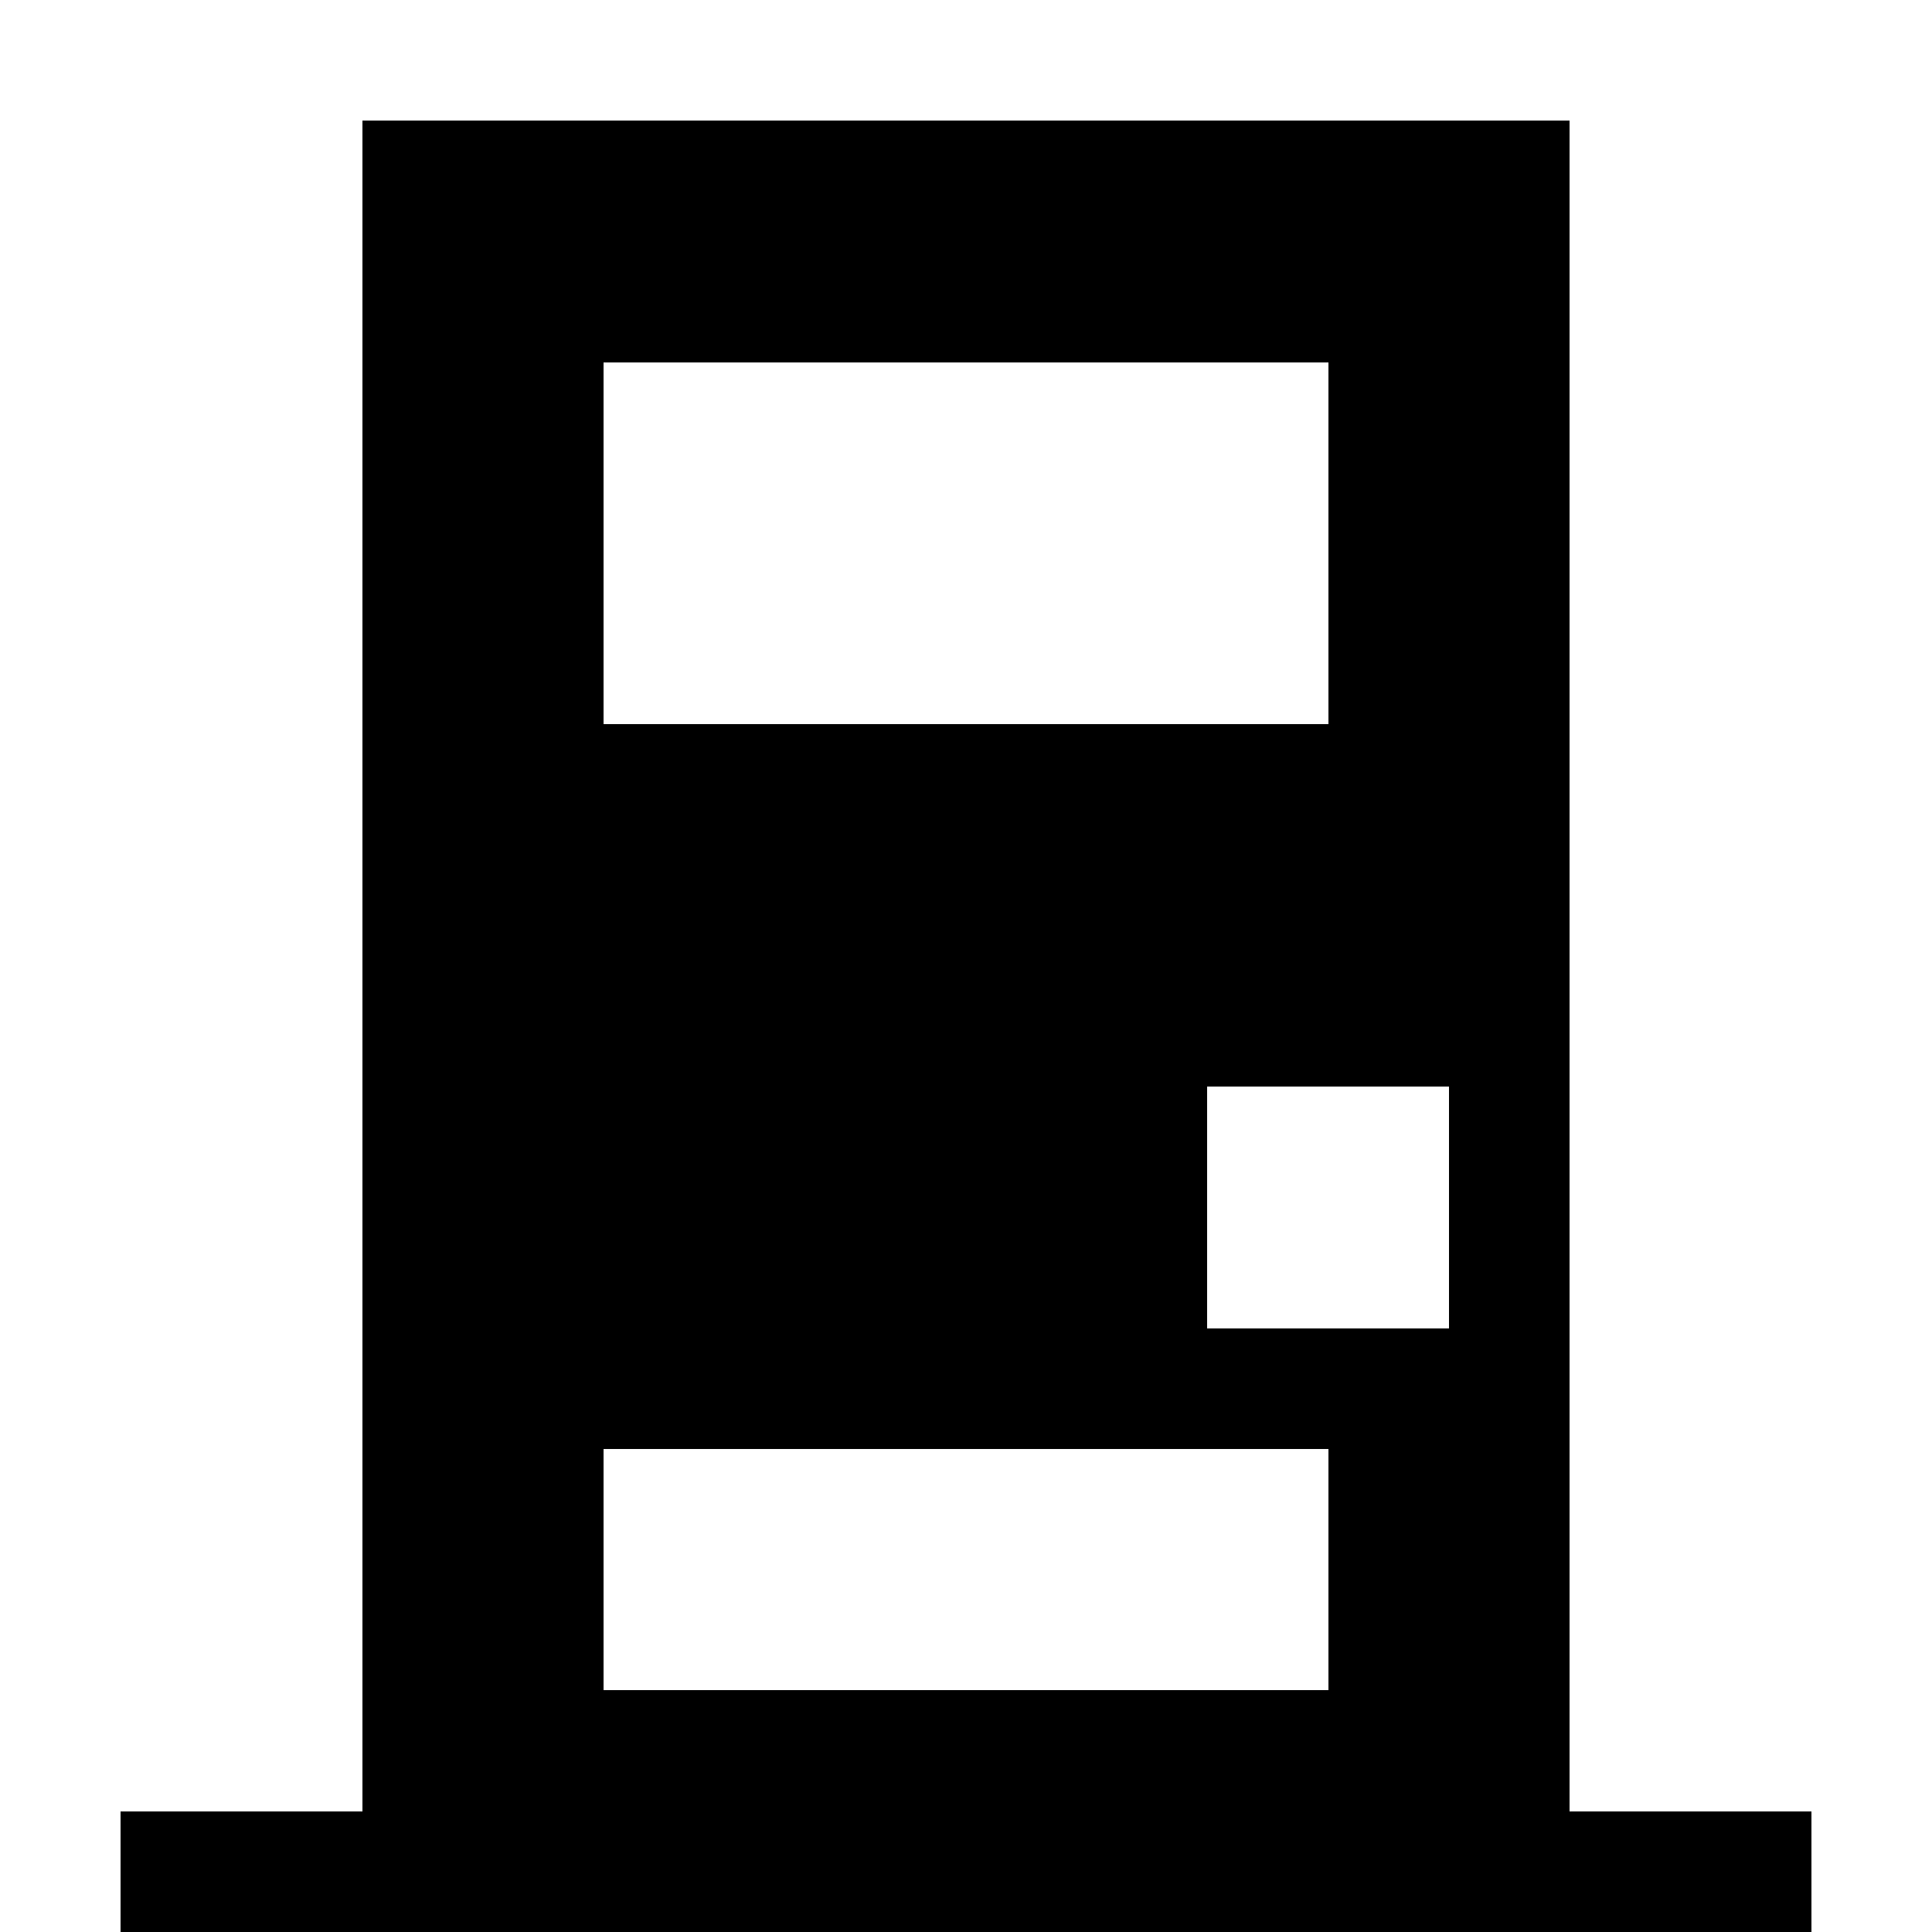
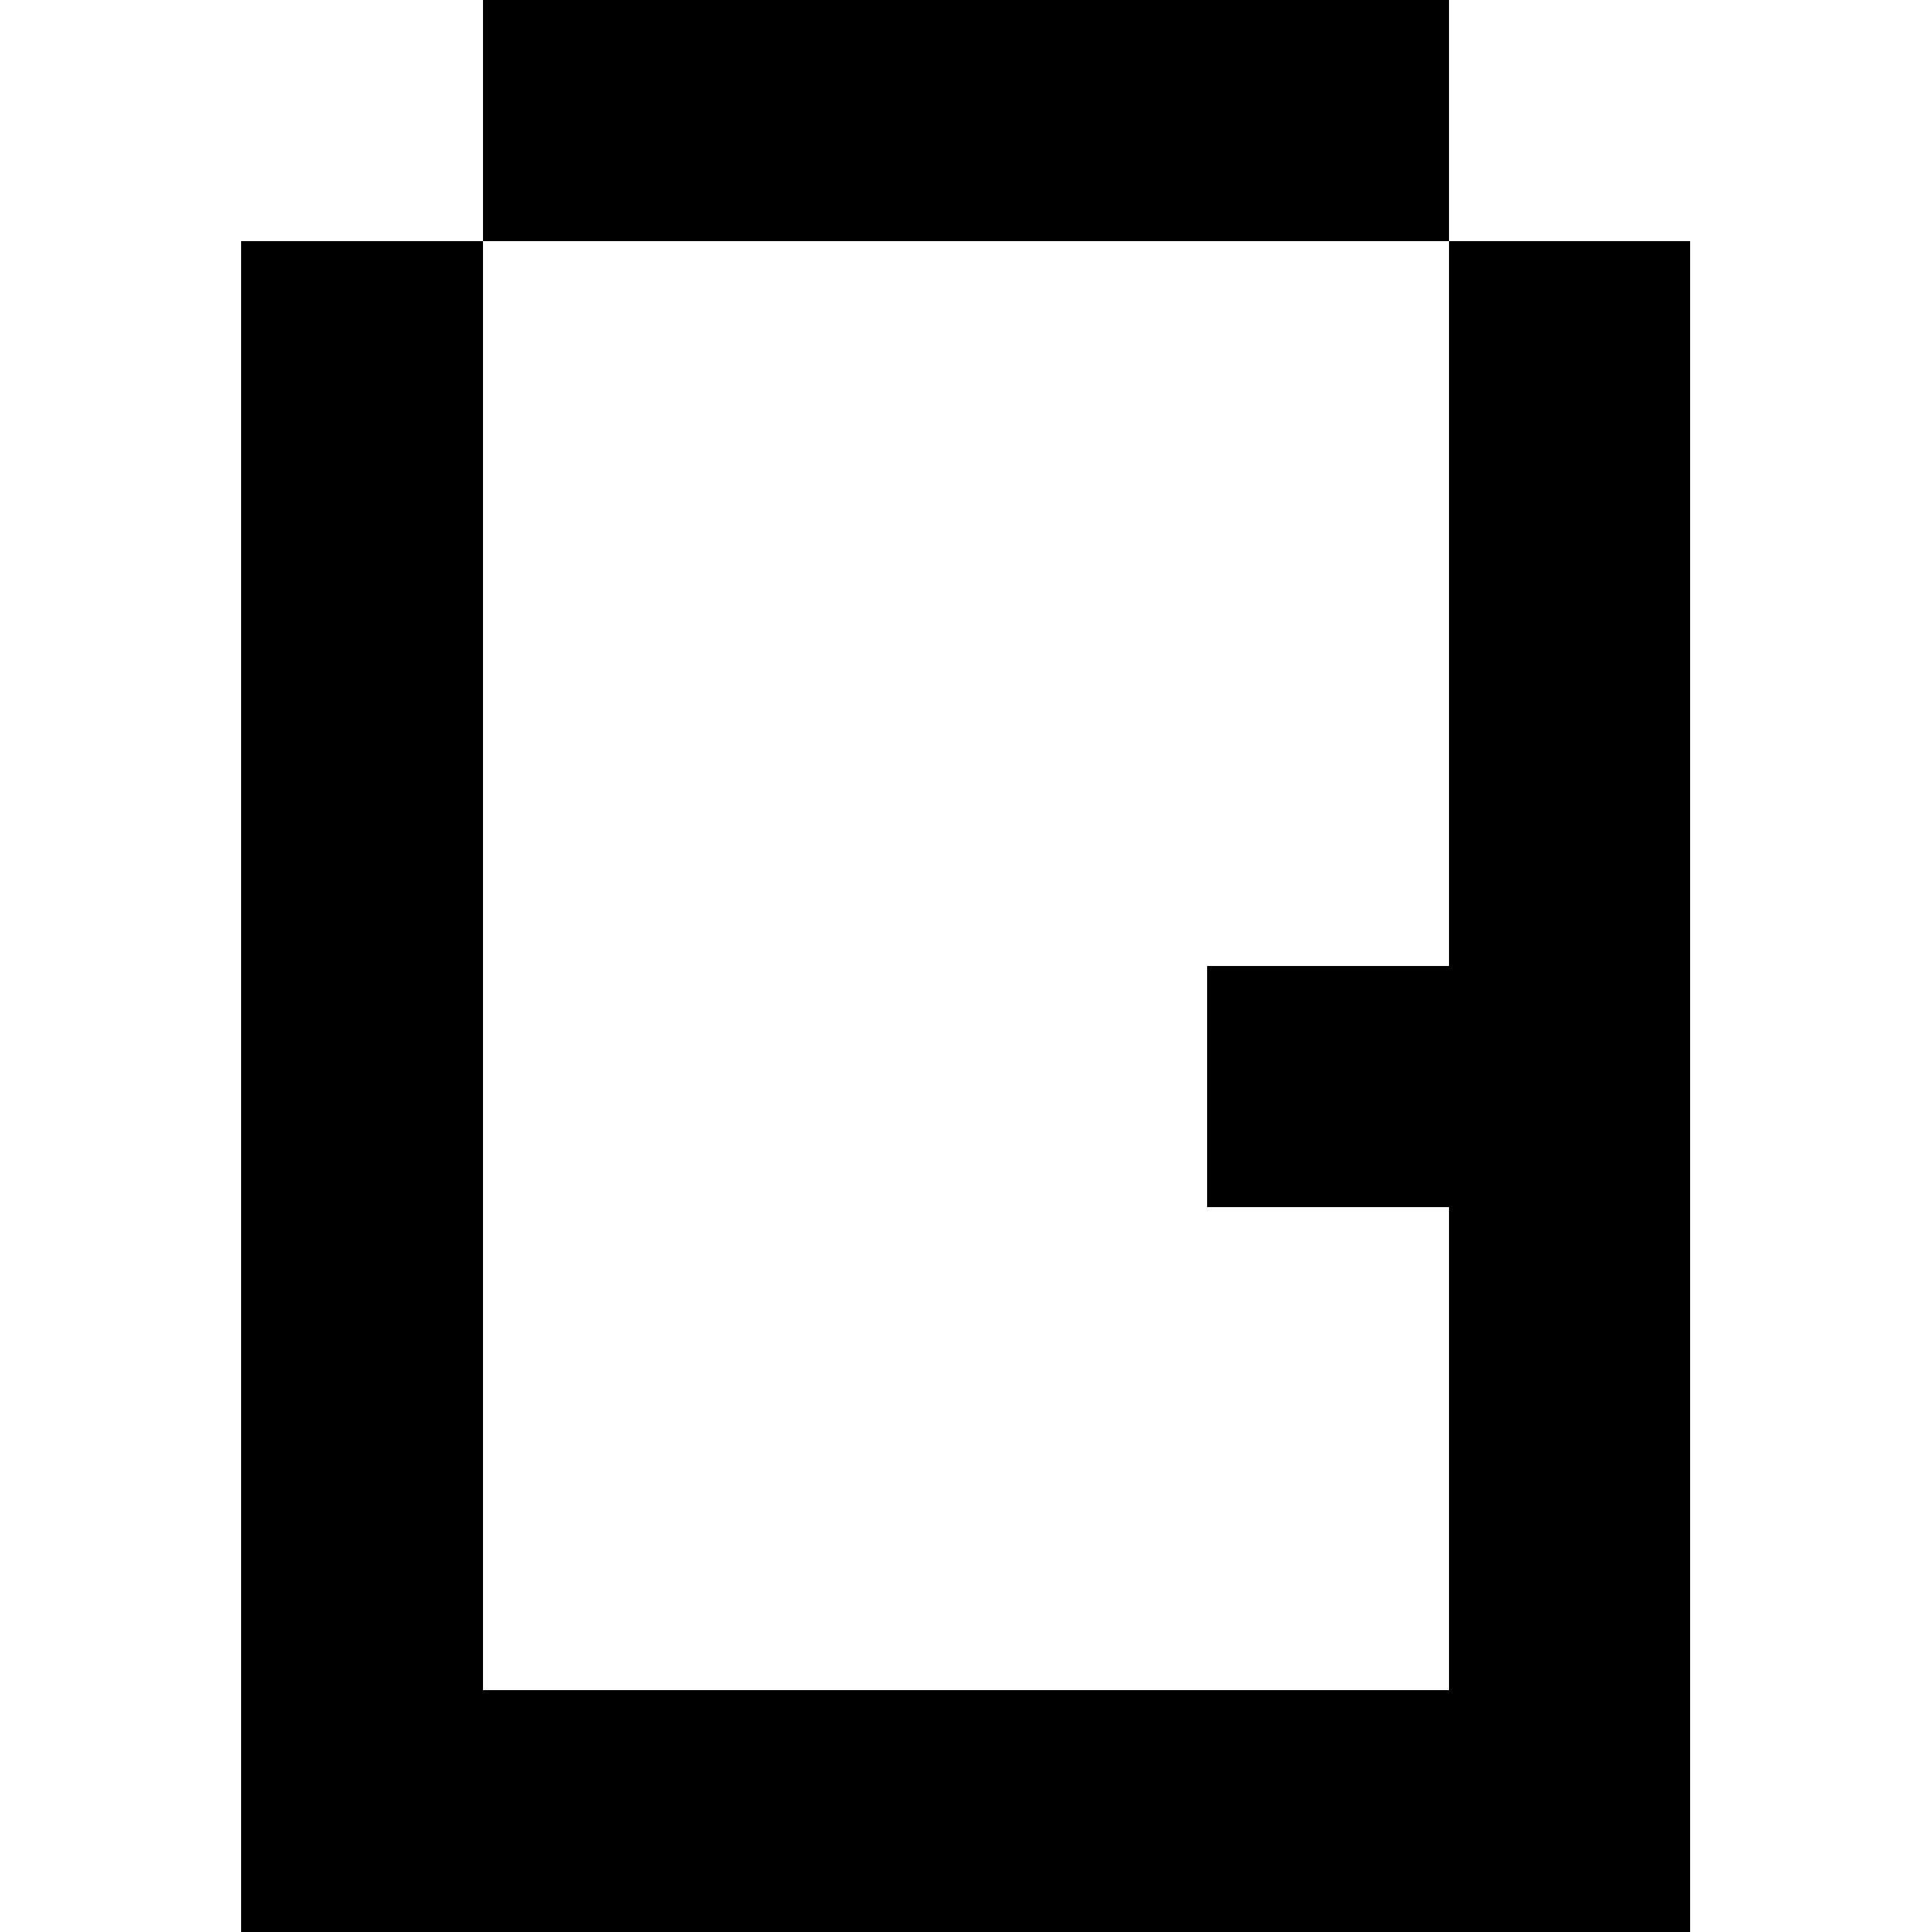
- <svg xmlns="http://www.w3.org/2000/svg" viewBox="0 0 16 16" width="16" height="16">
-   <path fill="currentColor" shape-rendering="crispEdges" d="M3 1h10v1h-10zM3 2h10v1h-10zM3 3h2v1h-2zM11 3h2v1h-2zM3 4h2v1h-2zM11 4h2v1h-2zM3 5h2v1h-2zM11 5h2v1h-2zM3 6h10v1h-10zM3 7h10v1h-10zM3 8h10v1h-10zM3 9h7v1h-7zM12 9h1v1h-1zM3 10h7v1h-7zM12 10h1v1h-1zM3 11h10v1h-10zM3 12h2v1h-2zM11 12h2v1h-2zM3 13h2v1h-2zM11 13h2v1h-2zM3 14h10v1h-10zM1 15h14v1h-14z" />
+ <svg xmlns="http://www.w3.org/2000/svg" viewBox="0 0 8 8" width="8" height="8">
+   <g fill="currentColor" shape-rendering="crispEdges">
+     <rect x="2" y="0" width="1" height="1" />
+     <rect x="3" y="0" width="1" height="1" />
+     <rect x="4" y="0" width="1" height="1" />
+     <rect x="5" y="0" width="1" height="1" />
+     <rect x="1" y="1" width="1" height="1" />
+     <rect x="6" y="1" width="1" height="1" />
+     <rect x="1" y="2" width="1" height="1" />
+     <rect x="6" y="2" width="1" height="1" />
+     <rect x="1" y="3" width="1" height="1" />
+     <rect x="6" y="3" width="1" height="1" />
+     <rect x="1" y="4" width="1" height="1" />
+     <rect x="5" y="4" width="1" height="1" />
+     <rect x="6" y="4" width="1" height="1" />
+     <rect x="1" y="5" width="1" height="1" />
+     <rect x="6" y="5" width="1" height="1" />
+     <rect x="1" y="6" width="1" height="1" />
+     <rect x="6" y="6" width="1" height="1" />
+     <rect x="1" y="7" width="1" height="1" />
+     <rect x="2" y="7" width="1" height="1" />
+     <rect x="3" y="7" width="1" height="1" />
+     <rect x="4" y="7" width="1" height="1" />
+     <rect x="5" y="7" width="1" height="1" />
+     <rect x="6" y="7" width="1" height="1" />
+   </g>
</svg>
